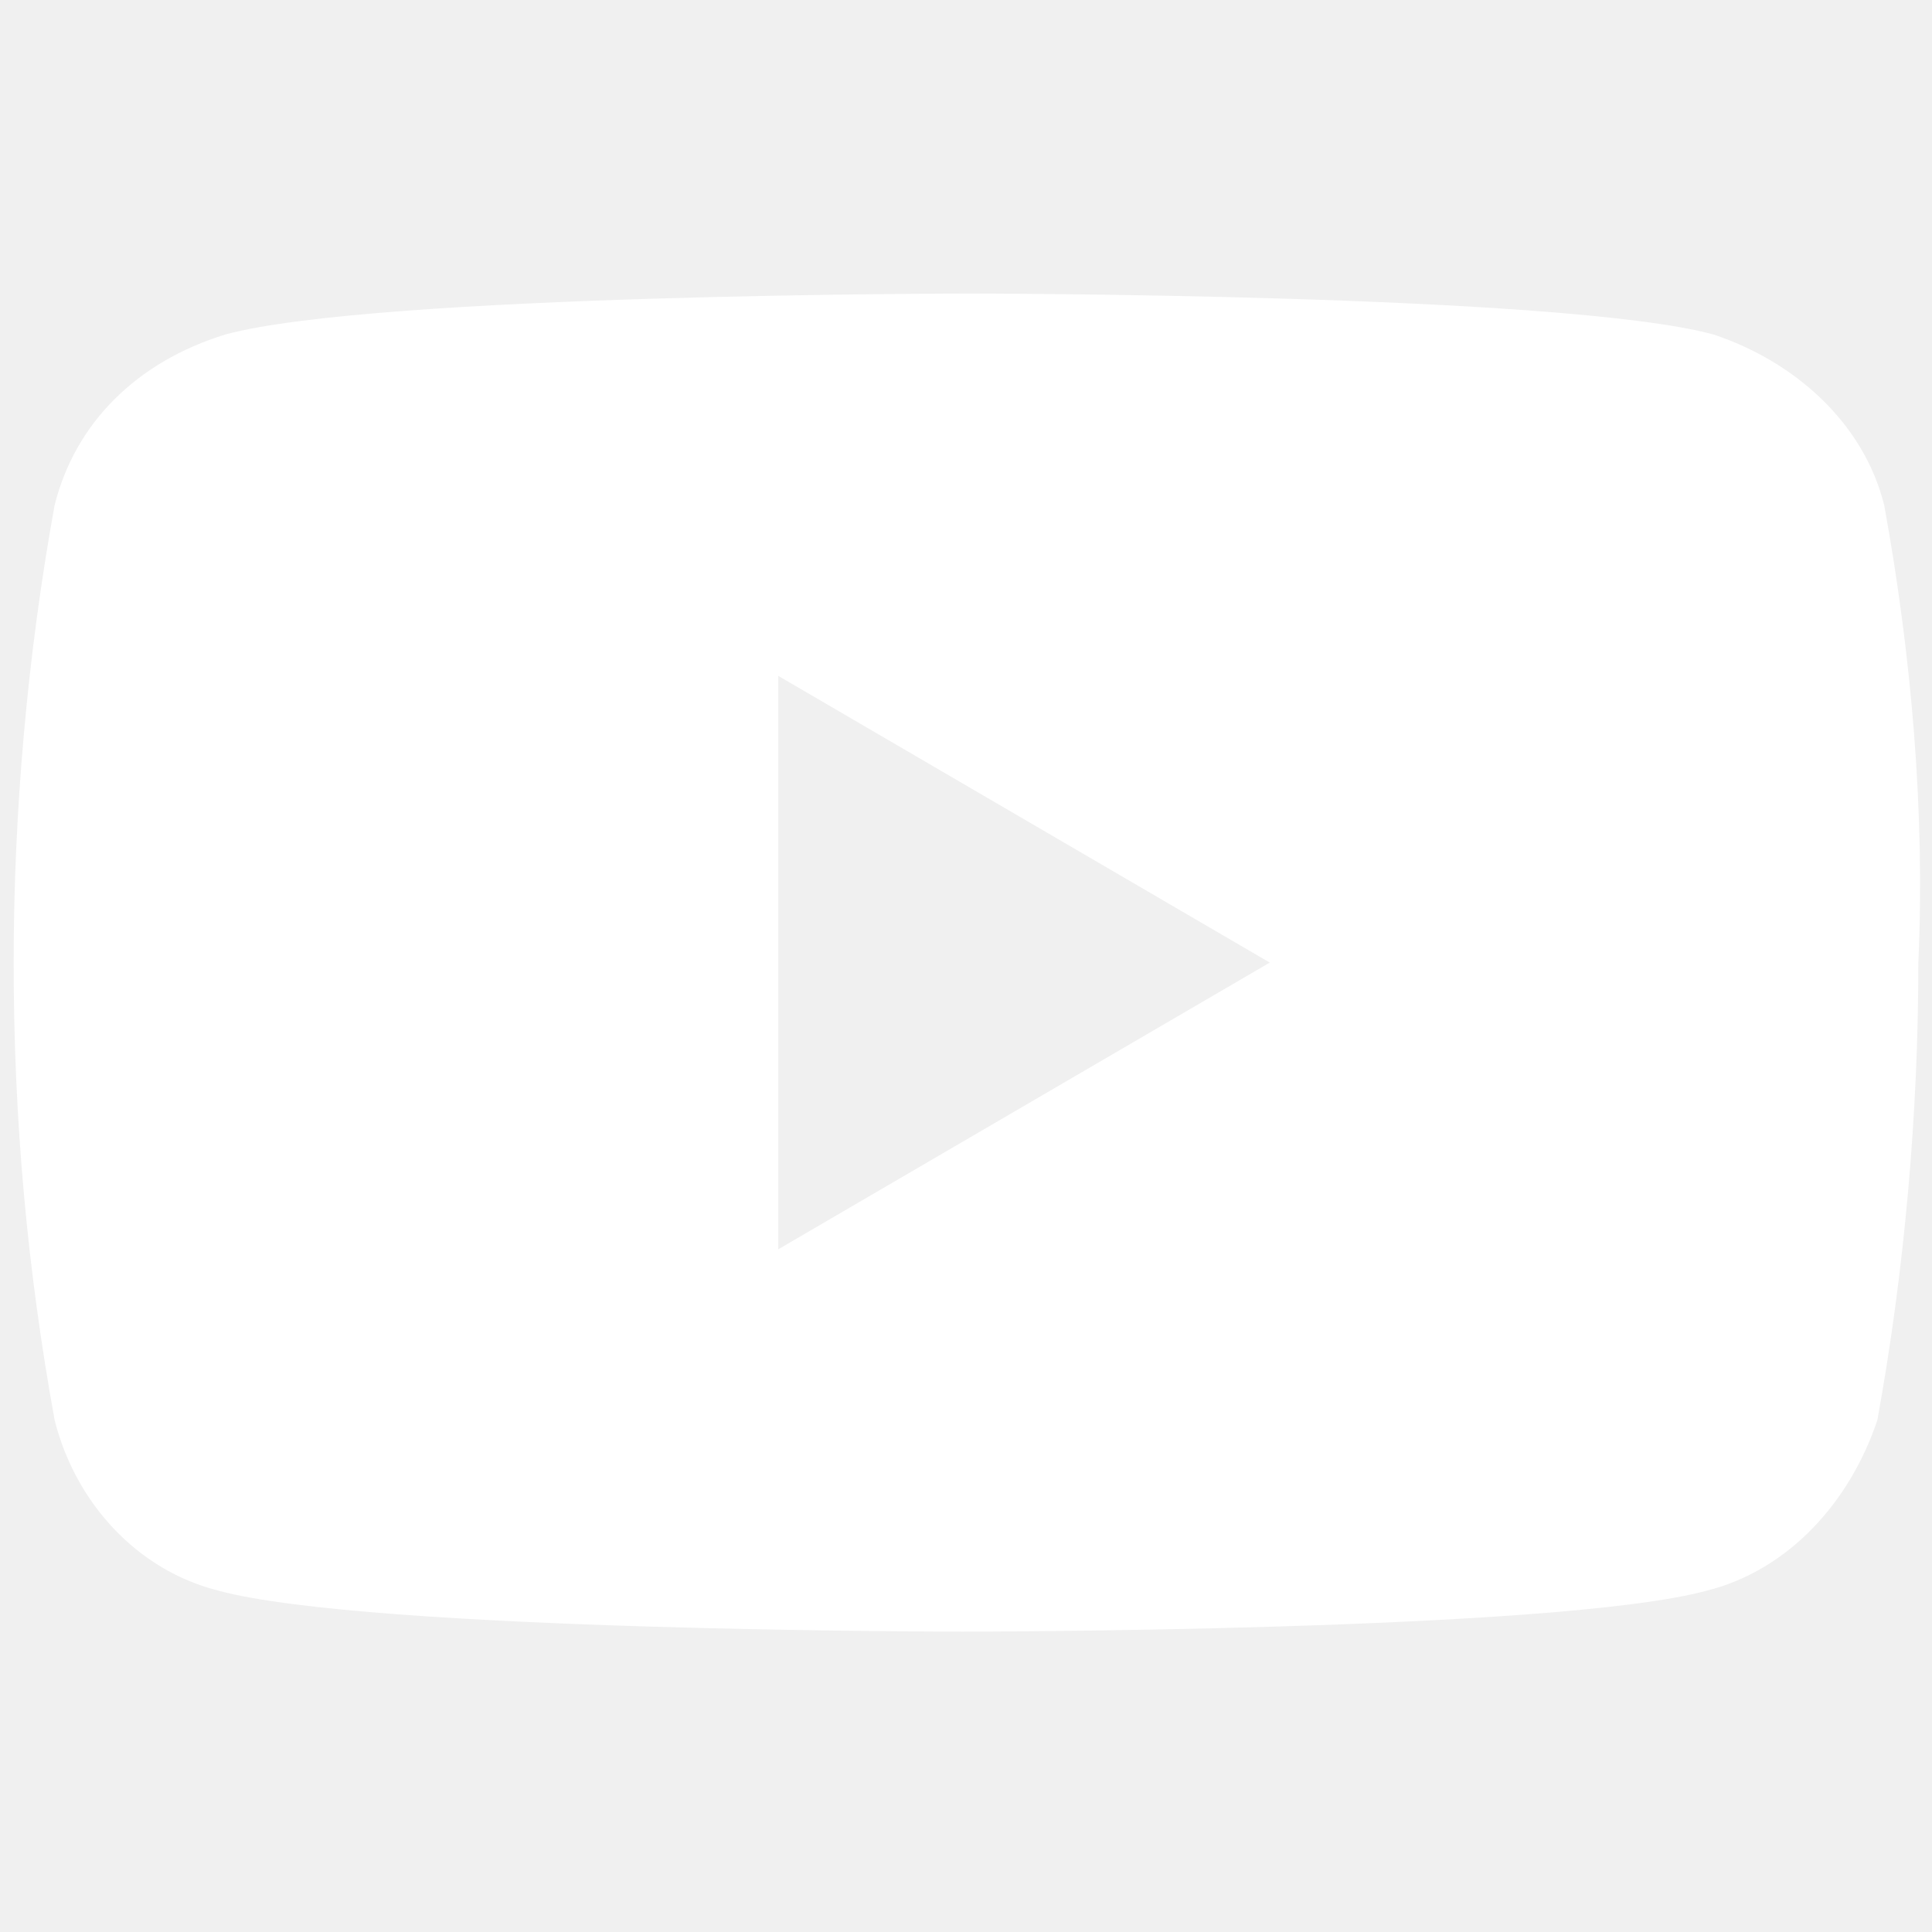
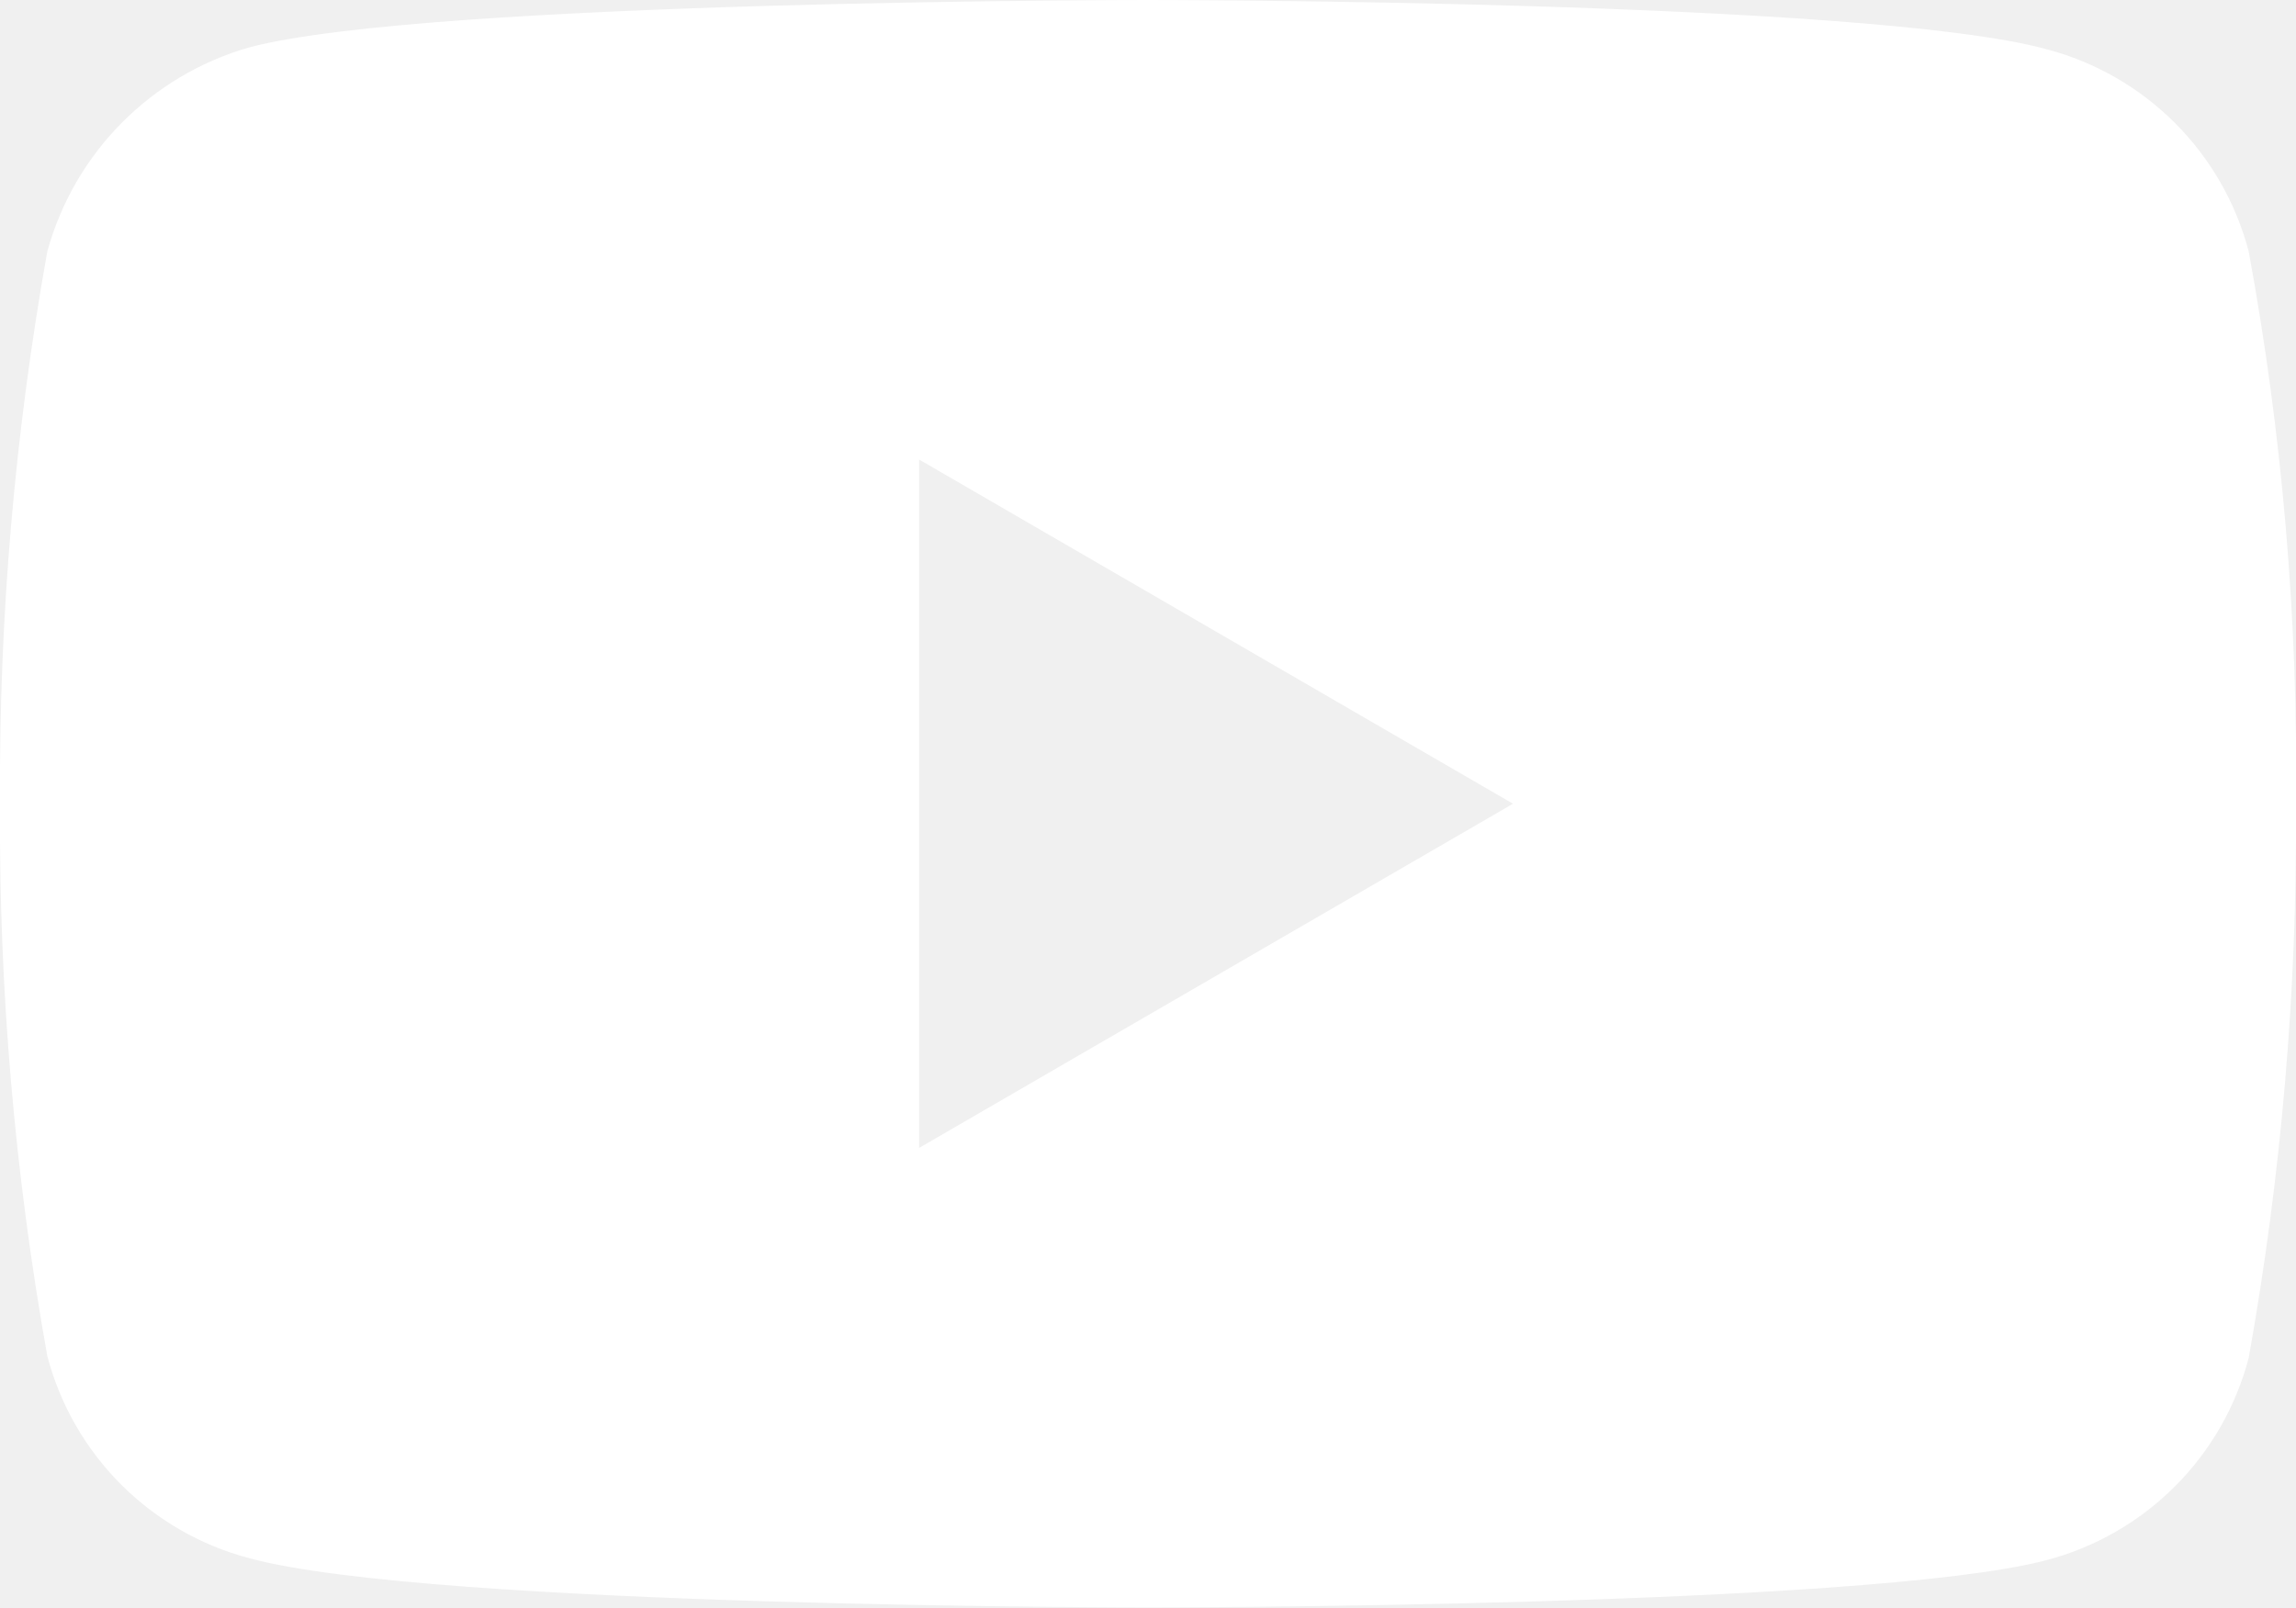
- <svg xmlns="http://www.w3.org/2000/svg" version="1.1" id="Capa_1" x="0px" y="0px" viewBox="0 0 28.3 28.3" style="enable-background:new 0 0 28.3 28.3;" xml:space="preserve">
-   <style type="text/css">
- 	.st0{fill:#FFFFFF;}
- </style>
-   <g id="Capa_2_1_">
+ <svg xmlns="http://www.w3.org/2000/svg" viewBox="0 0 24.28 17">
+   <defs>
+     <style>.cls-1{fill:#fff;}</style>
+   </defs>
+   <g id="Capa_2" data-name="Capa 2">
    <g id="Web">
-       <g id="_01_Index">
+       <g id="_01_Index" data-name="01 Index">
        <g id="Footer">
-           <g id="iconos_redes_sociales">
-             <path id="youtube_icon" class="st0" d="M27.6,7.4c-0.3-1.2-1.3-2.1-2.5-2.5c-2.2-0.6-10.9-0.6-10.9-0.6s-8.7,0-10.9,0.6       C2,5.3,1.1,6.2,0.8,7.4c-0.4,2.2-0.6,4.5-0.6,6.7c0,2.3,0.2,4.5,0.6,6.7C1.1,22,2,23,3.2,23.3c2.2,0.6,10.9,0.6,10.9,0.6       s8.7,0,10.9-0.6c1.2-0.3,2.1-1.3,2.5-2.5c0.4-2.2,0.6-4.5,0.6-6.7C28.2,11.9,28,9.6,27.6,7.4z M11.4,18.3V9.9l7.2,4.2       L11.4,18.3z" />
+           <g id="iconos_redes_sociales" data-name="iconos redes sociales">
+             <path id="youtube_icon" data-name="youtube icon" class="cls-1" d="M23.78,2.66A3,3,0,0,0,21.64.52C19.74,0,12.14,0,12.14,0s-7.6,0-9.5.5A3.1,3.1,0,0,0,.5,2.66,32.05,32.05,0,0,0,0,8.5a31.94,31.94,0,0,0,.5,5.84,3,3,0,0,0,2.14,2.14c1.92.52,9.5.52,9.5.52s7.6,0,9.5-.5a3,3,0,0,0,2.14-2.14,32.05,32.05,0,0,0,.5-5.84A30.44,30.44,0,0,0,23.78,2.66ZM9.72,12.14V4.86L16,8.5Z" />
          </g>
        </g>
      </g>
    </g>
  </g>
</svg>
